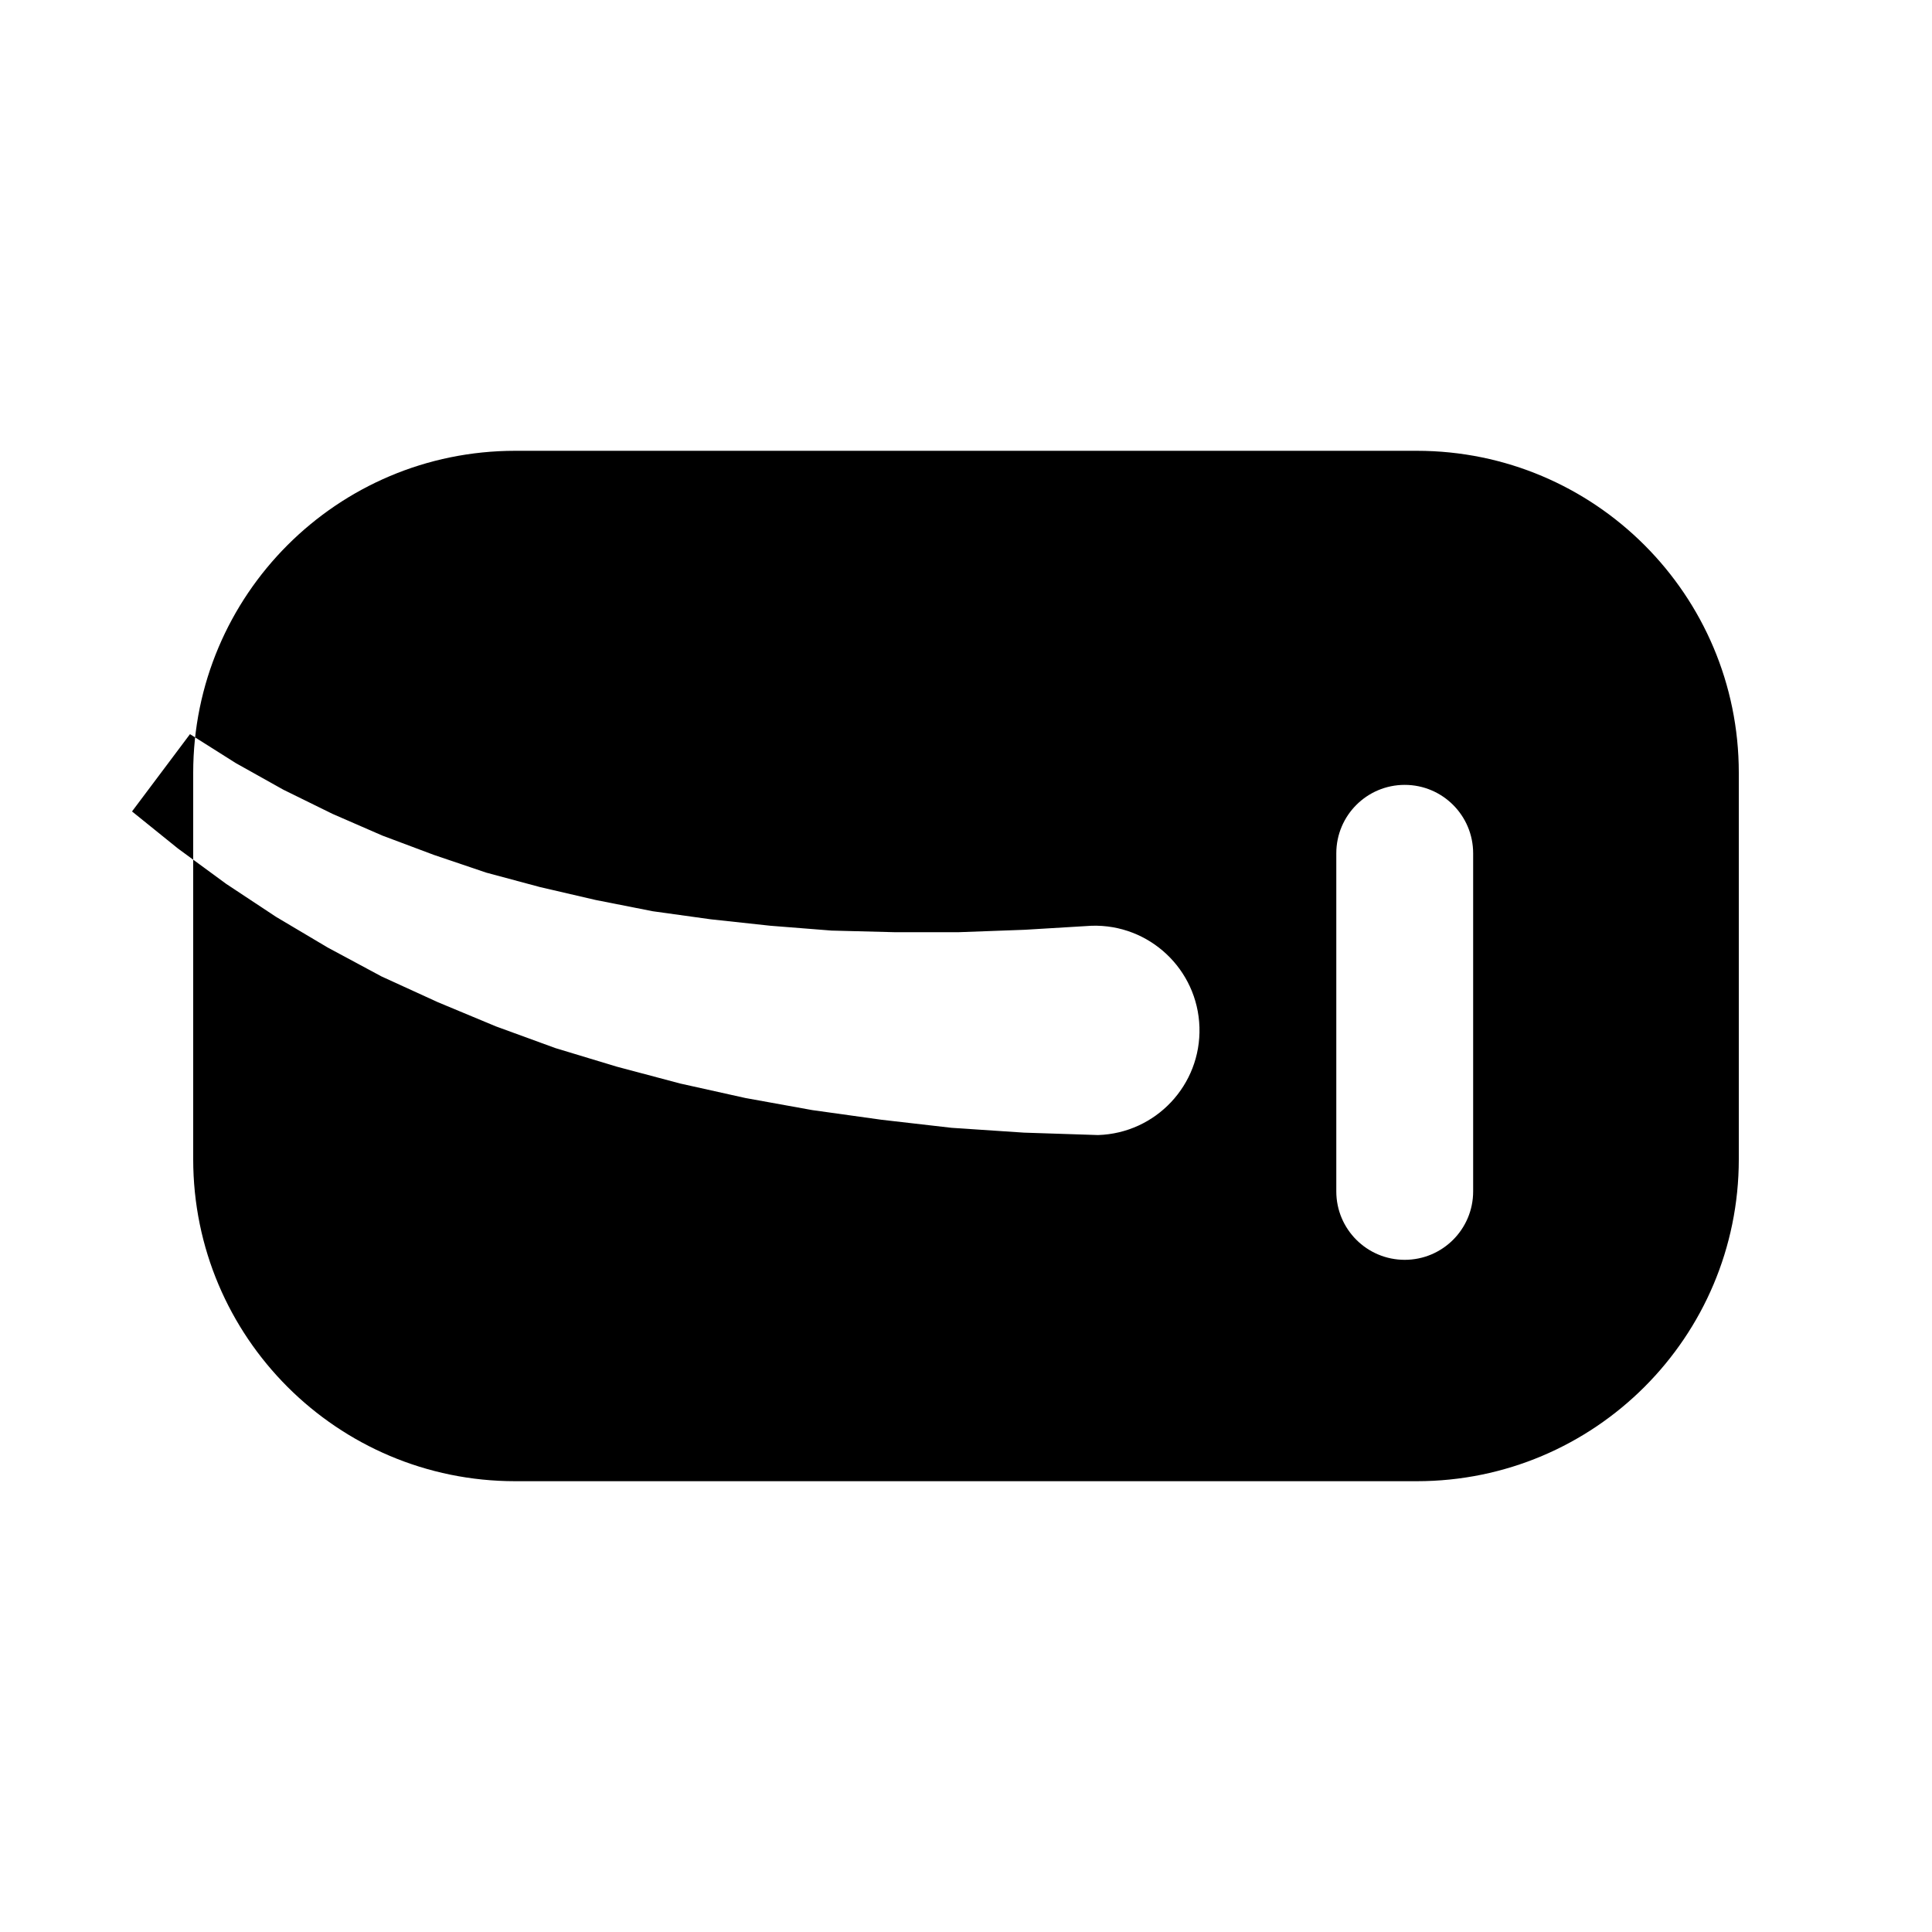
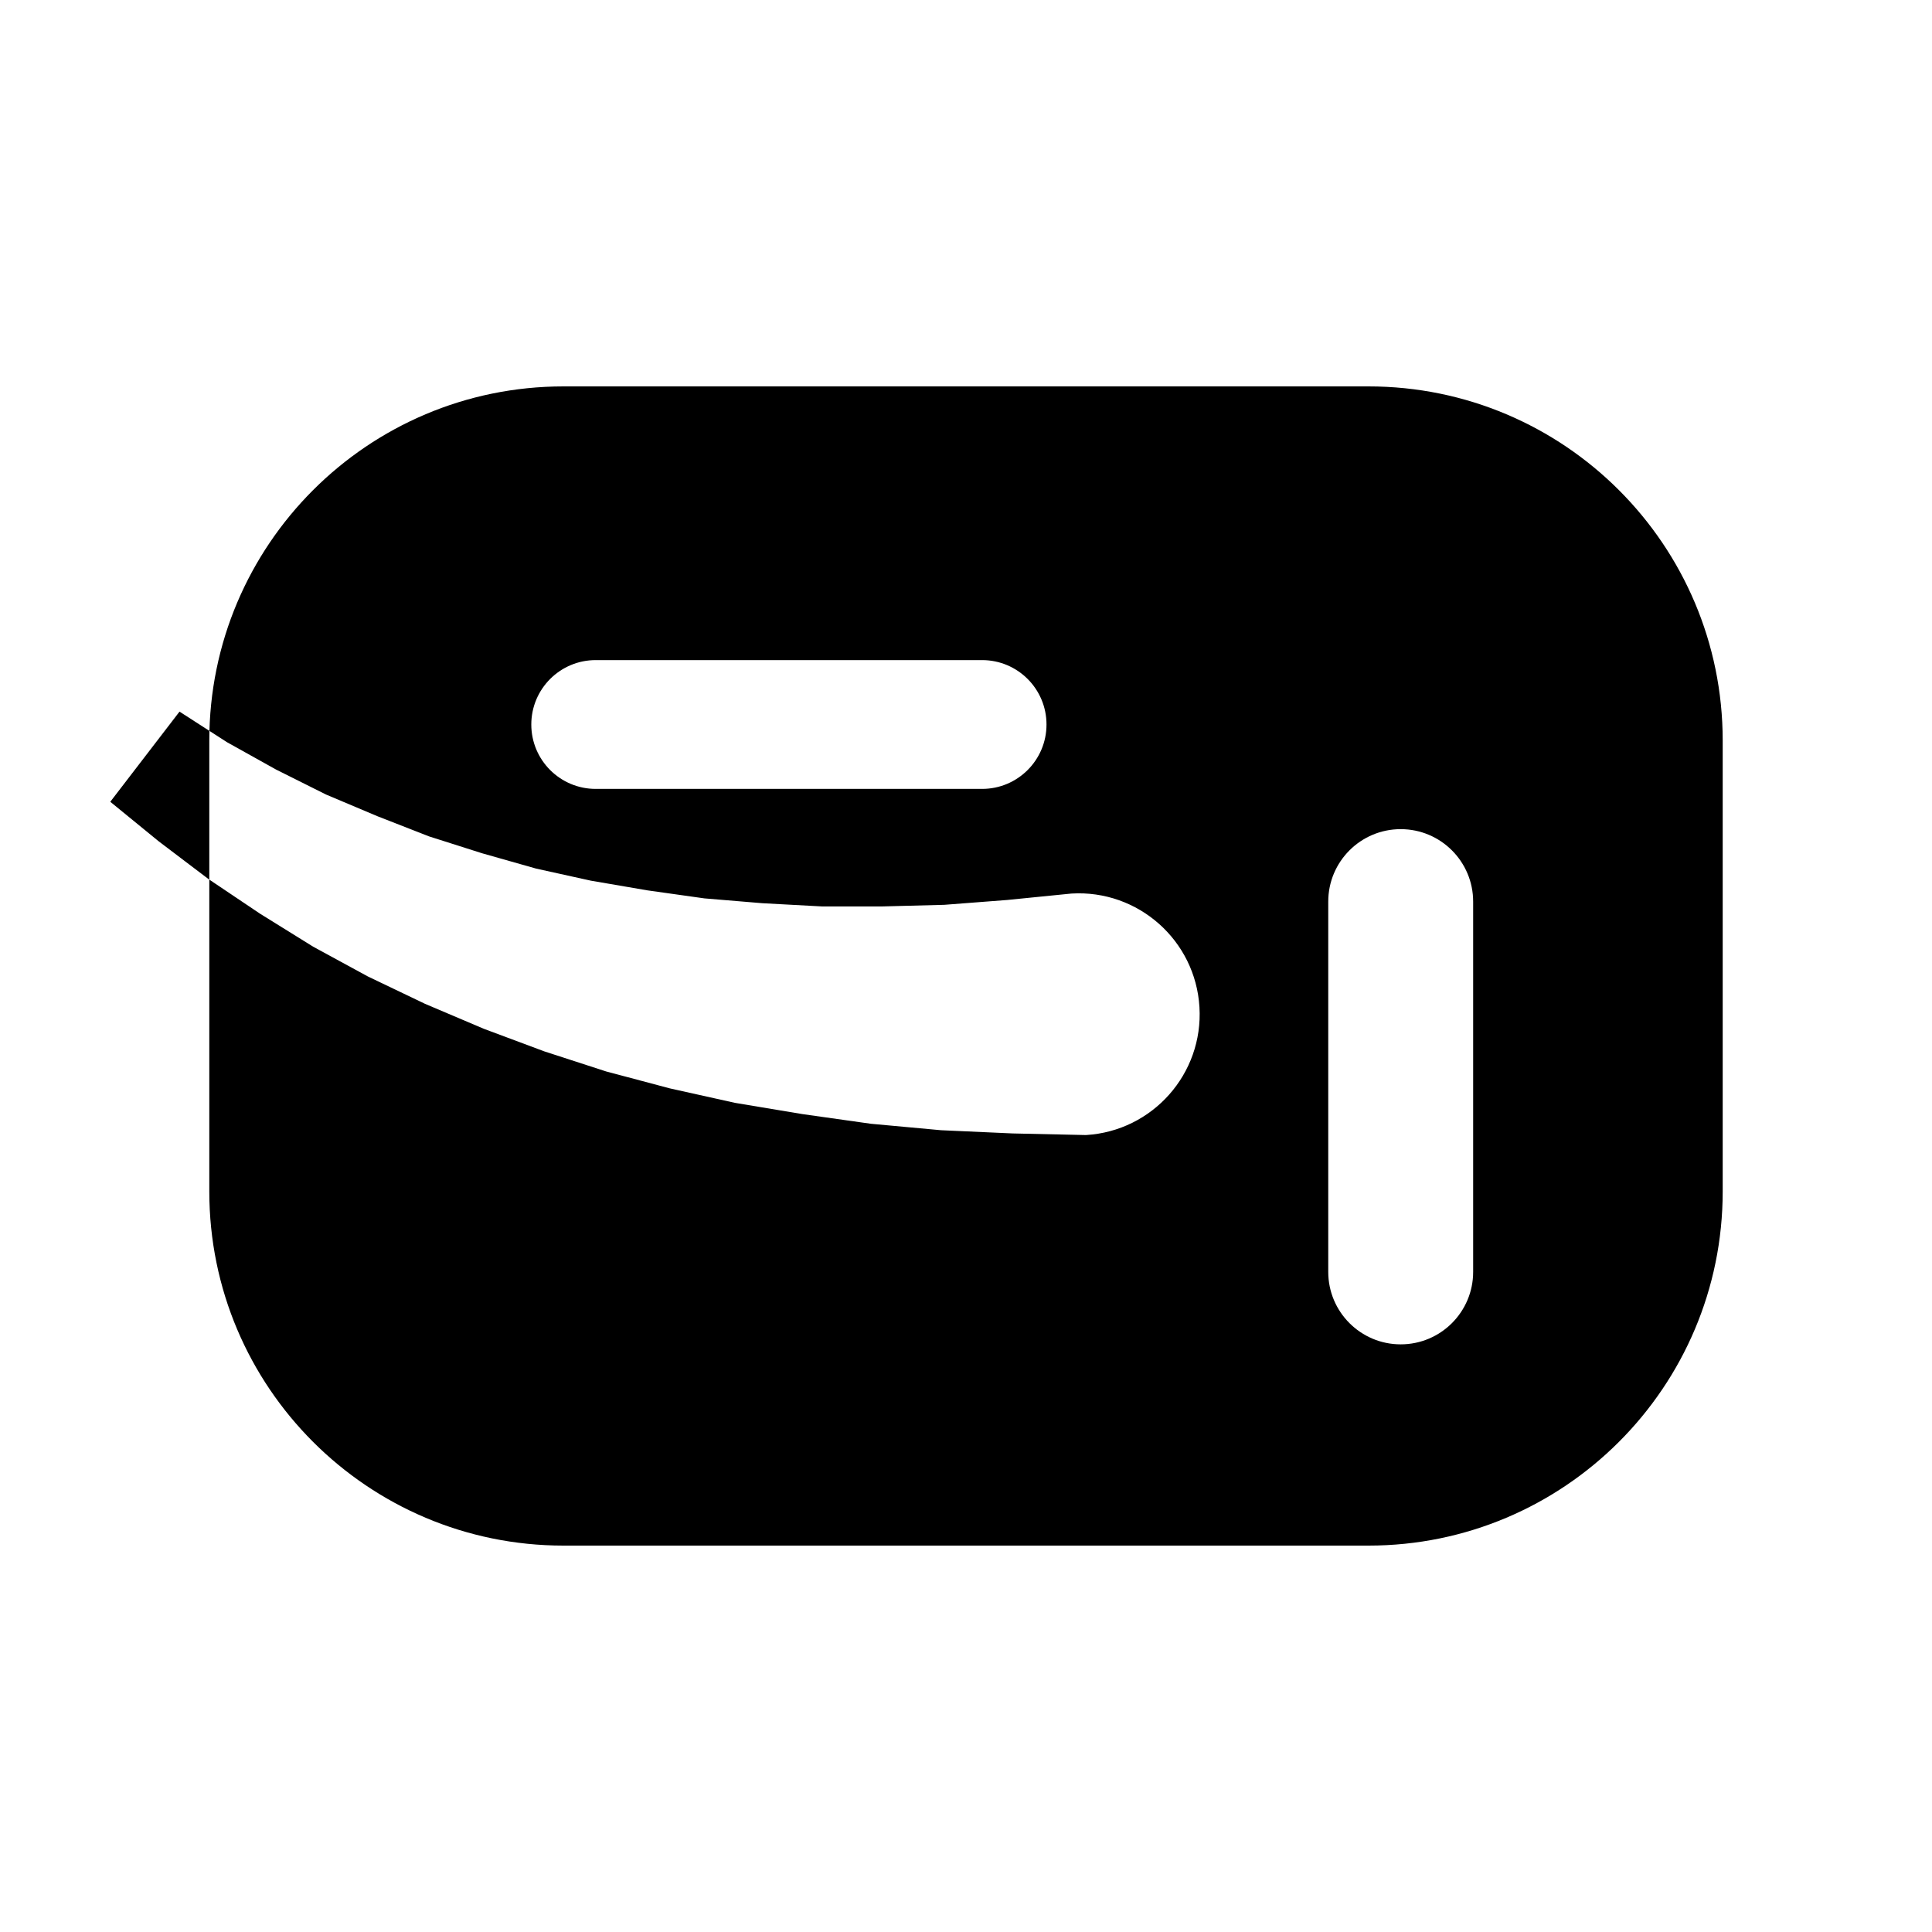
<svg xmlns="http://www.w3.org/2000/svg" viewBox="0 0 24 24" width="24" height="24">
-   <path fill="#000" fill-rule="evenodd" d="M6.4 5.6h11.2a4 4 0 0 1 4 4v4.8a4 4 0 0 1-4 4H6.4a4 4 0 0 1-4-4V9.6a4 4 0 0 1 4-4Z     M16.6 10.6a0.85 0.85 0 0 1 1.7 0v4.2a0.85 0.85 0 0 1-1.7 0Z     M1.64 10.08L2.21 10.54L2.81 10.98L3.43 11.39L4.07 11.77L4.74 12.13L5.44 12.45L6.16 12.75L6.90 13.02L7.66 13.25L8.45 13.46L9.26 13.64L10.09 13.79L10.95 13.91L11.82 14.01L12.72 14.07L13.64 14.10A1.30 1.30 0 0 0 13.56 11.50L12.73 11.55L11.91 11.58L11.11 11.58L10.33 11.56L9.57 11.50L8.83 11.42L8.11 11.32L7.40 11.18L6.71 11.02L6.04 10.84L5.39 10.62L4.75 10.38L4.13 10.11L3.52 9.81L2.93 9.48L2.36 9.12Z" />
+   <path fill="#000" fill-rule="evenodd" d="M7 4.8h10a4.4 4.4 0 0 1 4.4 4.4v5.6a4.4 4.4 0 0 1-4.4 4.4H7a4.4 4.4 0 0 1-4.4-4.4V9.2A4.4 4.4 0 0 1 7 4.8Z     M7.4 8.2h4.8a0.8 0.8 0 0 1 0 1.6H7.4a0.8 0.8 0 0 1 0-1.6Z     M16.5 11.2a0.9 0.9 0 0 1 1.8 0v4.6a0.9 0.9 0 0 1-1.8 0Z     M1.37 9.96L1.97 10.45L2.59 10.92L3.23 11.35L3.89 11.76L4.57 12.13L5.28 12.47L6.01 12.78L6.76 13.06L7.53 13.31L8.32 13.52L9.13 13.70L9.97 13.84L10.82 13.96L11.69 14.04L12.58 14.08L13.49 14.10A1.50 1.50 0 0 0 13.31 11.10L12.51 11.18L11.73 11.24L10.96 11.26L10.21 11.26L9.47 11.22L8.75 11.16L8.04 11.06L7.34 10.94L6.66 10.79L5.99 10.60L5.33 10.39L4.69 10.14L4.05 9.87L3.43 9.56L2.82 9.22L2.23 8.84Z" />
</svg>
